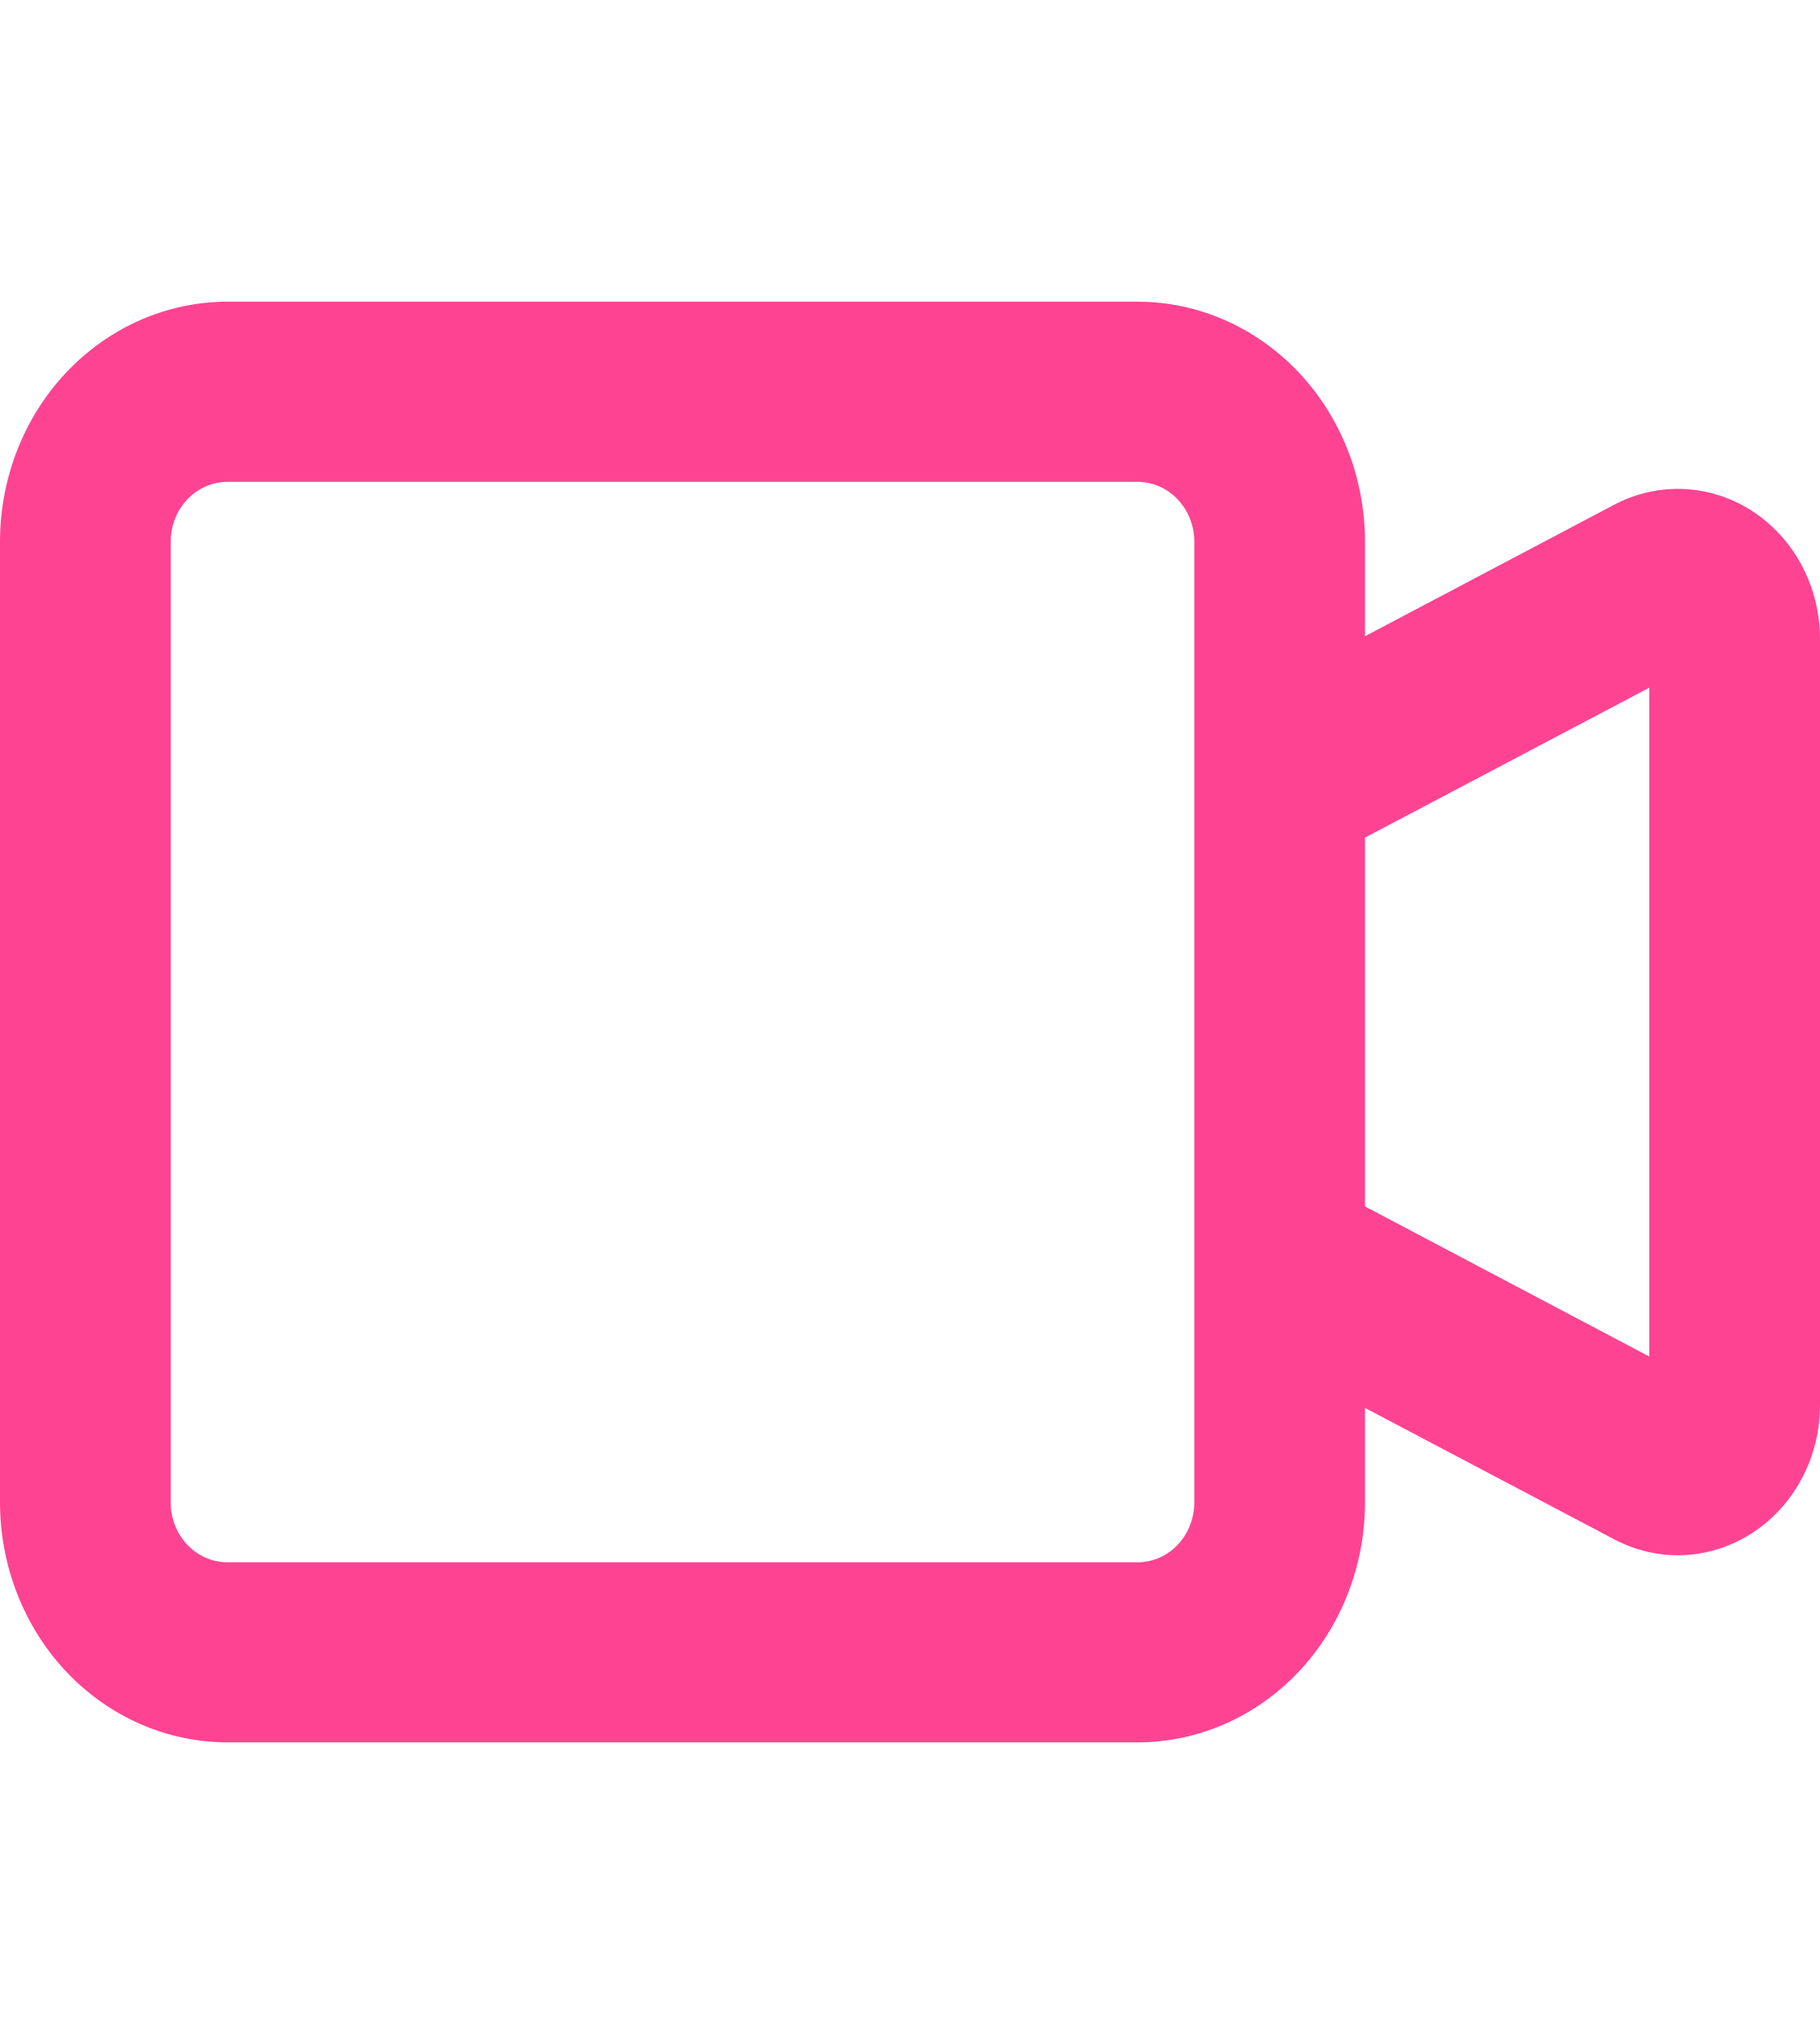
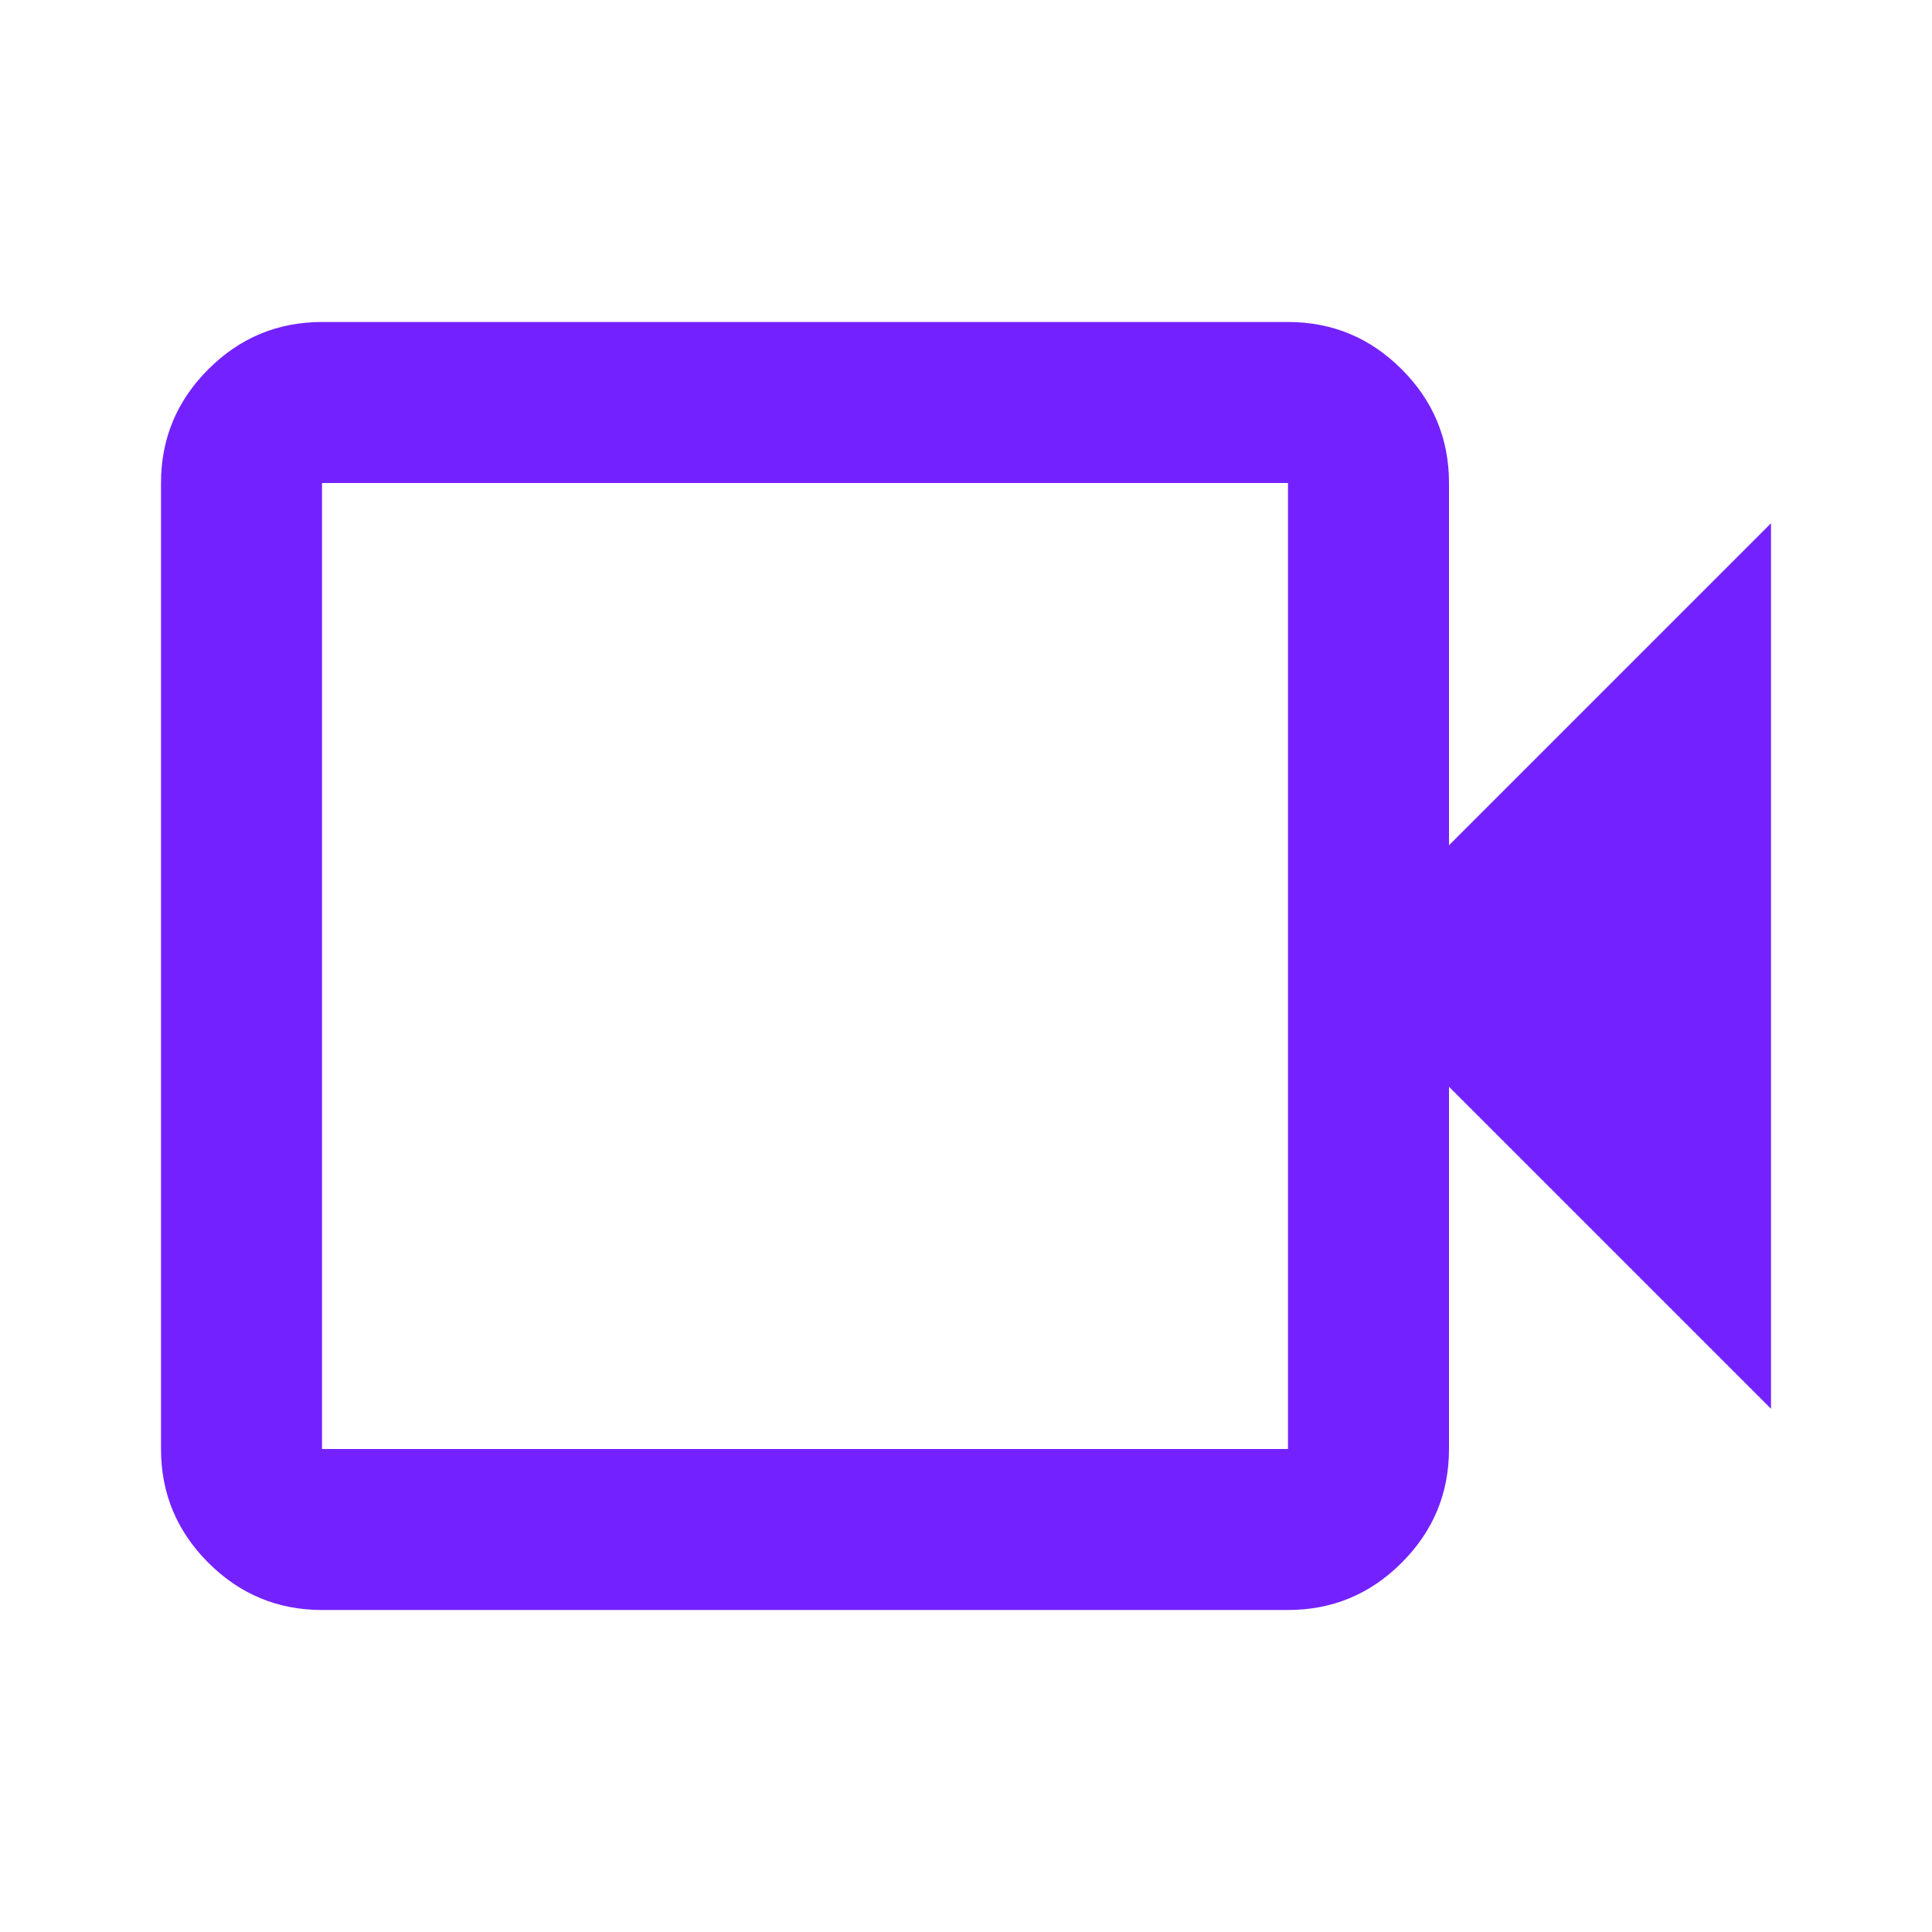
- <svg xmlns="http://www.w3.org/2000/svg" width="18" height="20" viewBox="0 0 18 20" fill="none">
-   <path fill-rule="evenodd" clip-rule="evenodd" d="M2.25 4.766C2.101 4.766 1.958 4.828 1.852 4.94C1.747 5.051 1.688 5.202 1.688 5.359V14.859C1.688 15.017 1.747 15.168 1.852 15.279C1.958 15.391 2.101 15.453 2.25 15.453H11.25C11.399 15.453 11.542 15.391 11.648 15.279C11.753 15.168 11.812 15.017 11.812 14.859V5.359C11.812 5.202 11.753 5.051 11.648 4.94C11.542 4.828 11.399 4.766 11.25 4.766H2.25ZM0 5.359C0 4.729 0.237 4.125 0.659 3.68C1.081 3.235 1.653 2.984 2.25 2.984H11.25C11.847 2.984 12.419 3.235 12.841 3.68C13.263 4.125 13.5 4.729 13.5 5.359V6.293L15.965 4.992C16.179 4.879 16.418 4.826 16.657 4.837C16.896 4.849 17.129 4.924 17.333 5.057C17.537 5.19 17.705 5.376 17.822 5.597C17.939 5.818 18 6.067 18 6.32V13.899C18 14.152 17.939 14.4 17.822 14.621C17.705 14.842 17.537 15.028 17.333 15.161C17.129 15.294 16.896 15.37 16.657 15.382C16.418 15.393 16.179 15.339 15.965 15.226L13.5 13.926V14.859C13.5 15.489 13.263 16.093 12.841 16.539C12.419 16.984 11.847 17.234 11.25 17.234H2.25C1.653 17.234 1.081 16.984 0.659 16.539C0.237 16.093 0 15.489 0 14.859V5.359ZM13.5 11.933L16.312 13.418V6.802L13.5 8.285V11.933Z" fill="#FF4393" />
+ <svg xmlns="http://www.w3.org/2000/svg" height="24px" viewBox="0 -960 960 960" width="24px" fill="#7322FF">
+   <path d="M160-160q-33 0-56.5-23.5T80-240v-480q0-33 23.5-56.5T160-800h480q33 0 56.5 23.5T720-720v180l160-160v440L720-420v180q0 33-23.5 56.5T640-160H160Zm0-80h480v-480H160v480Zm0 0v-480 480Z" />
</svg>
